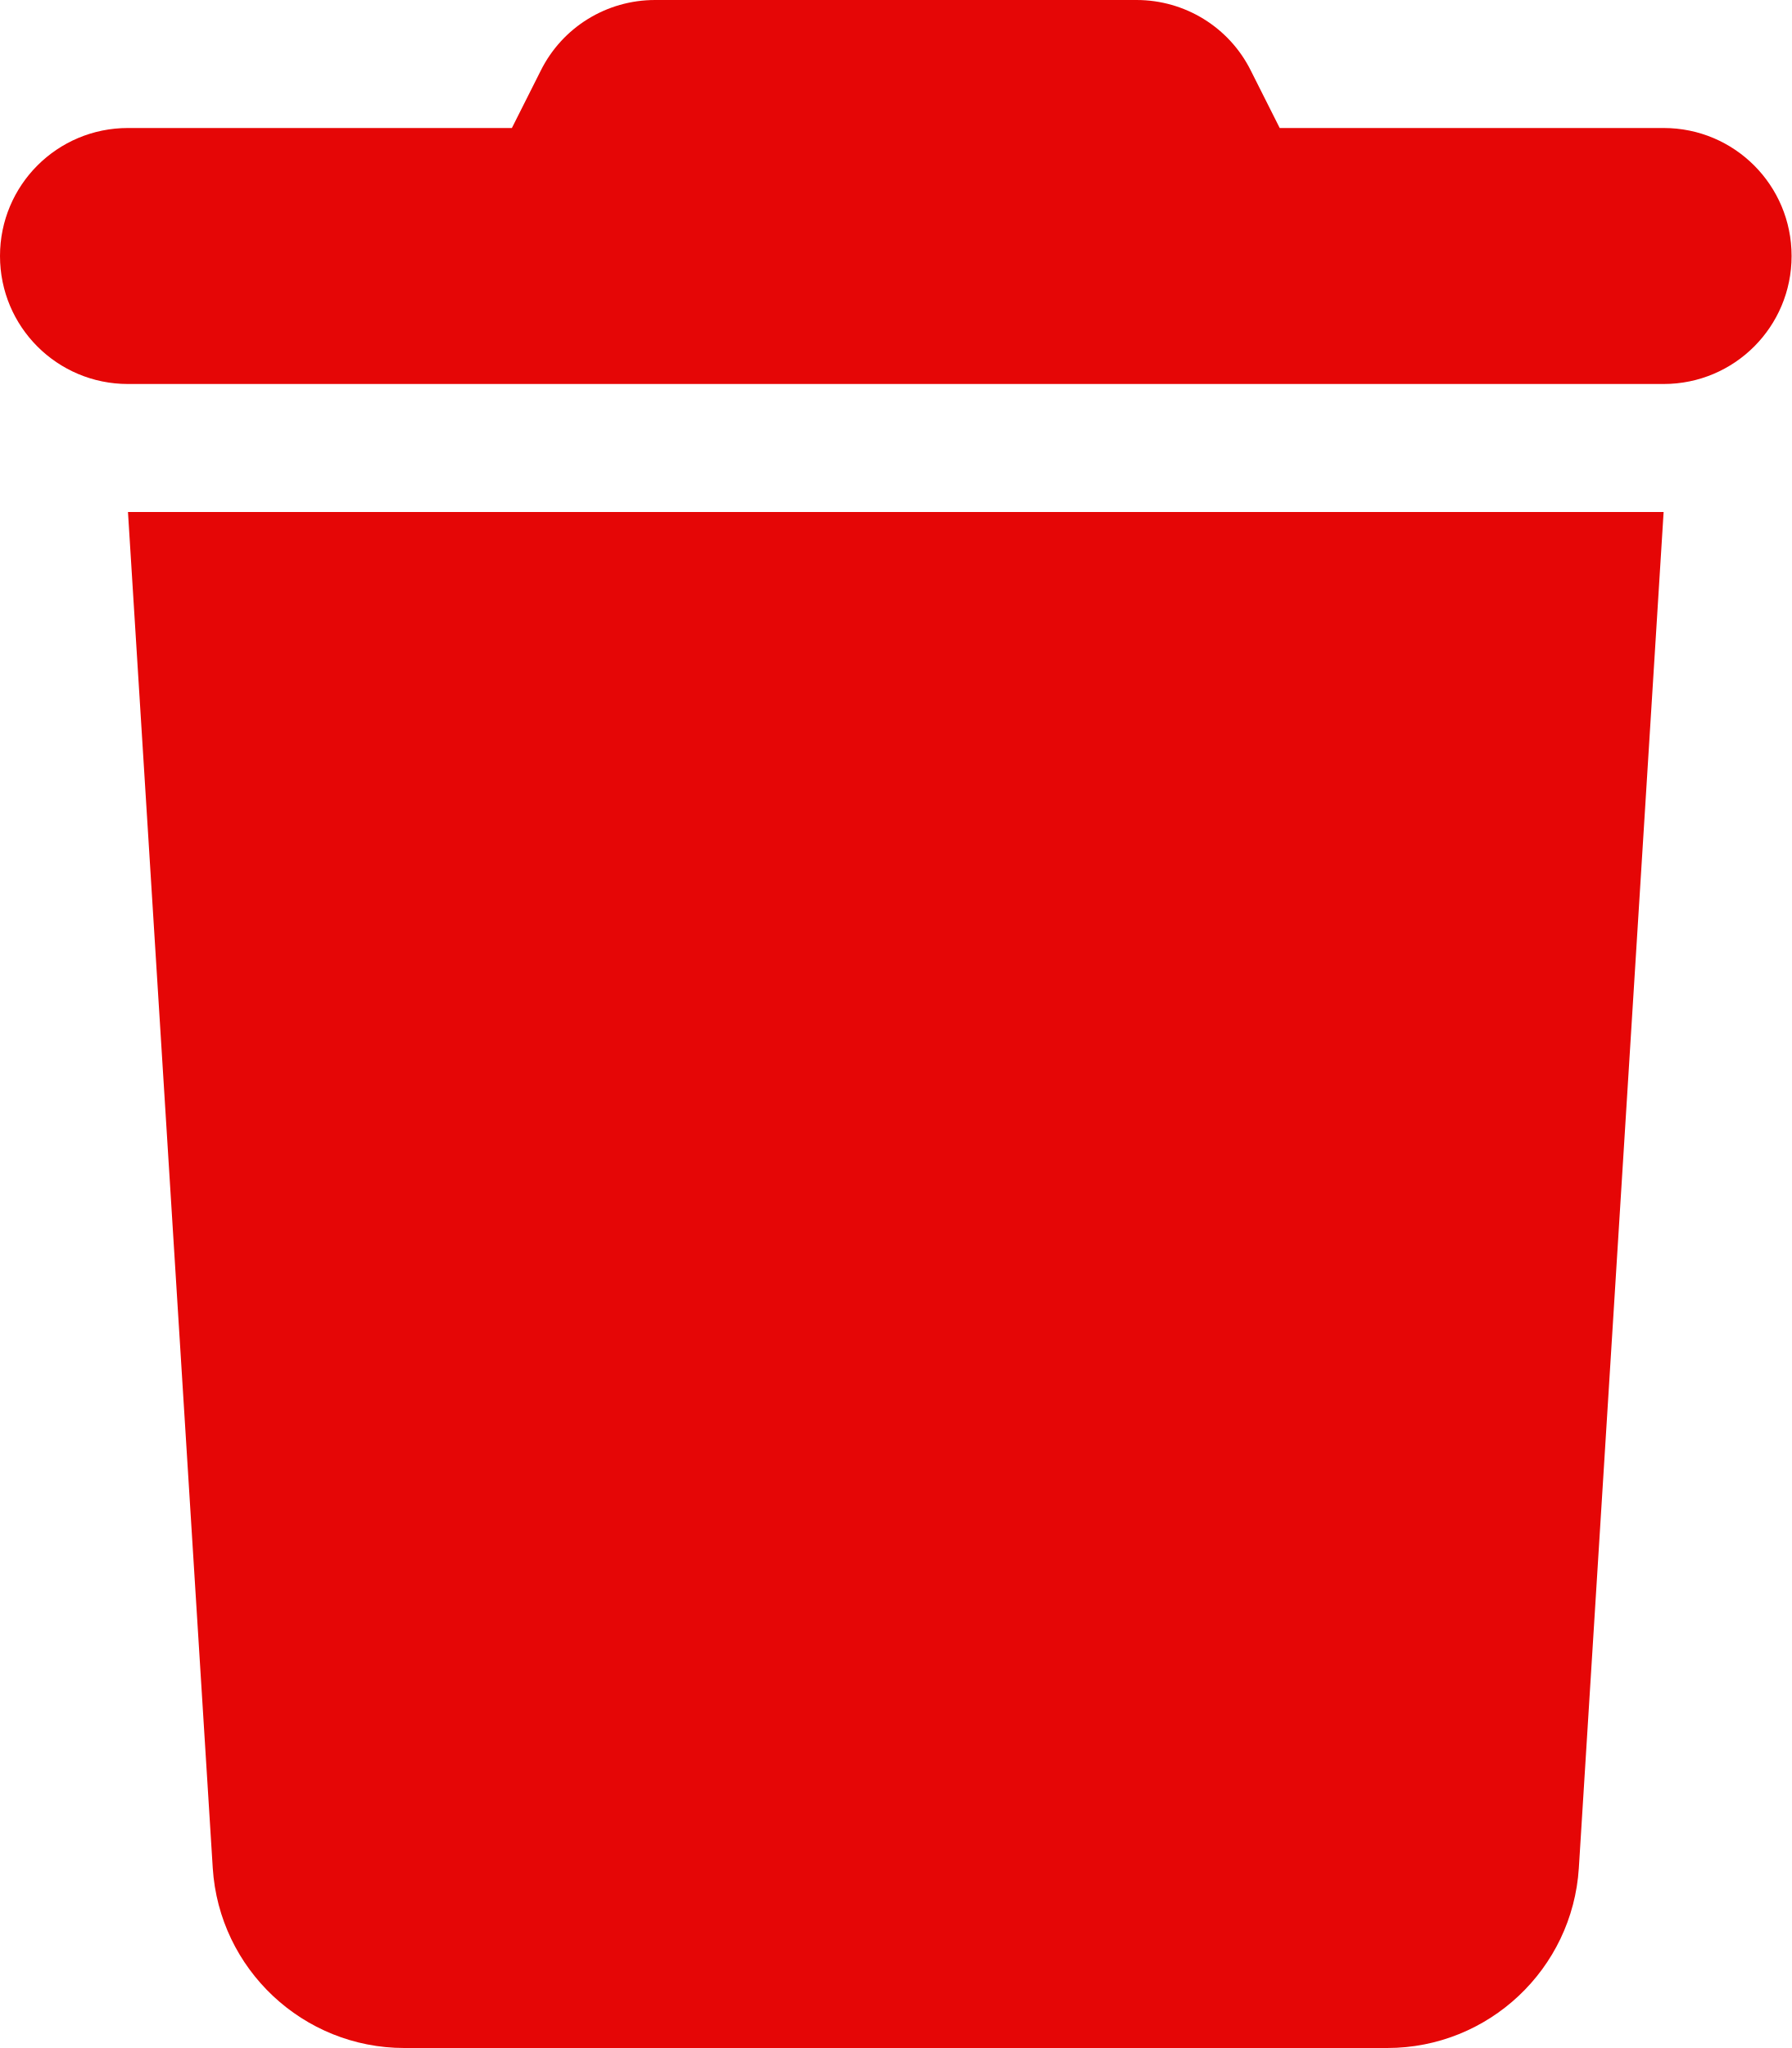
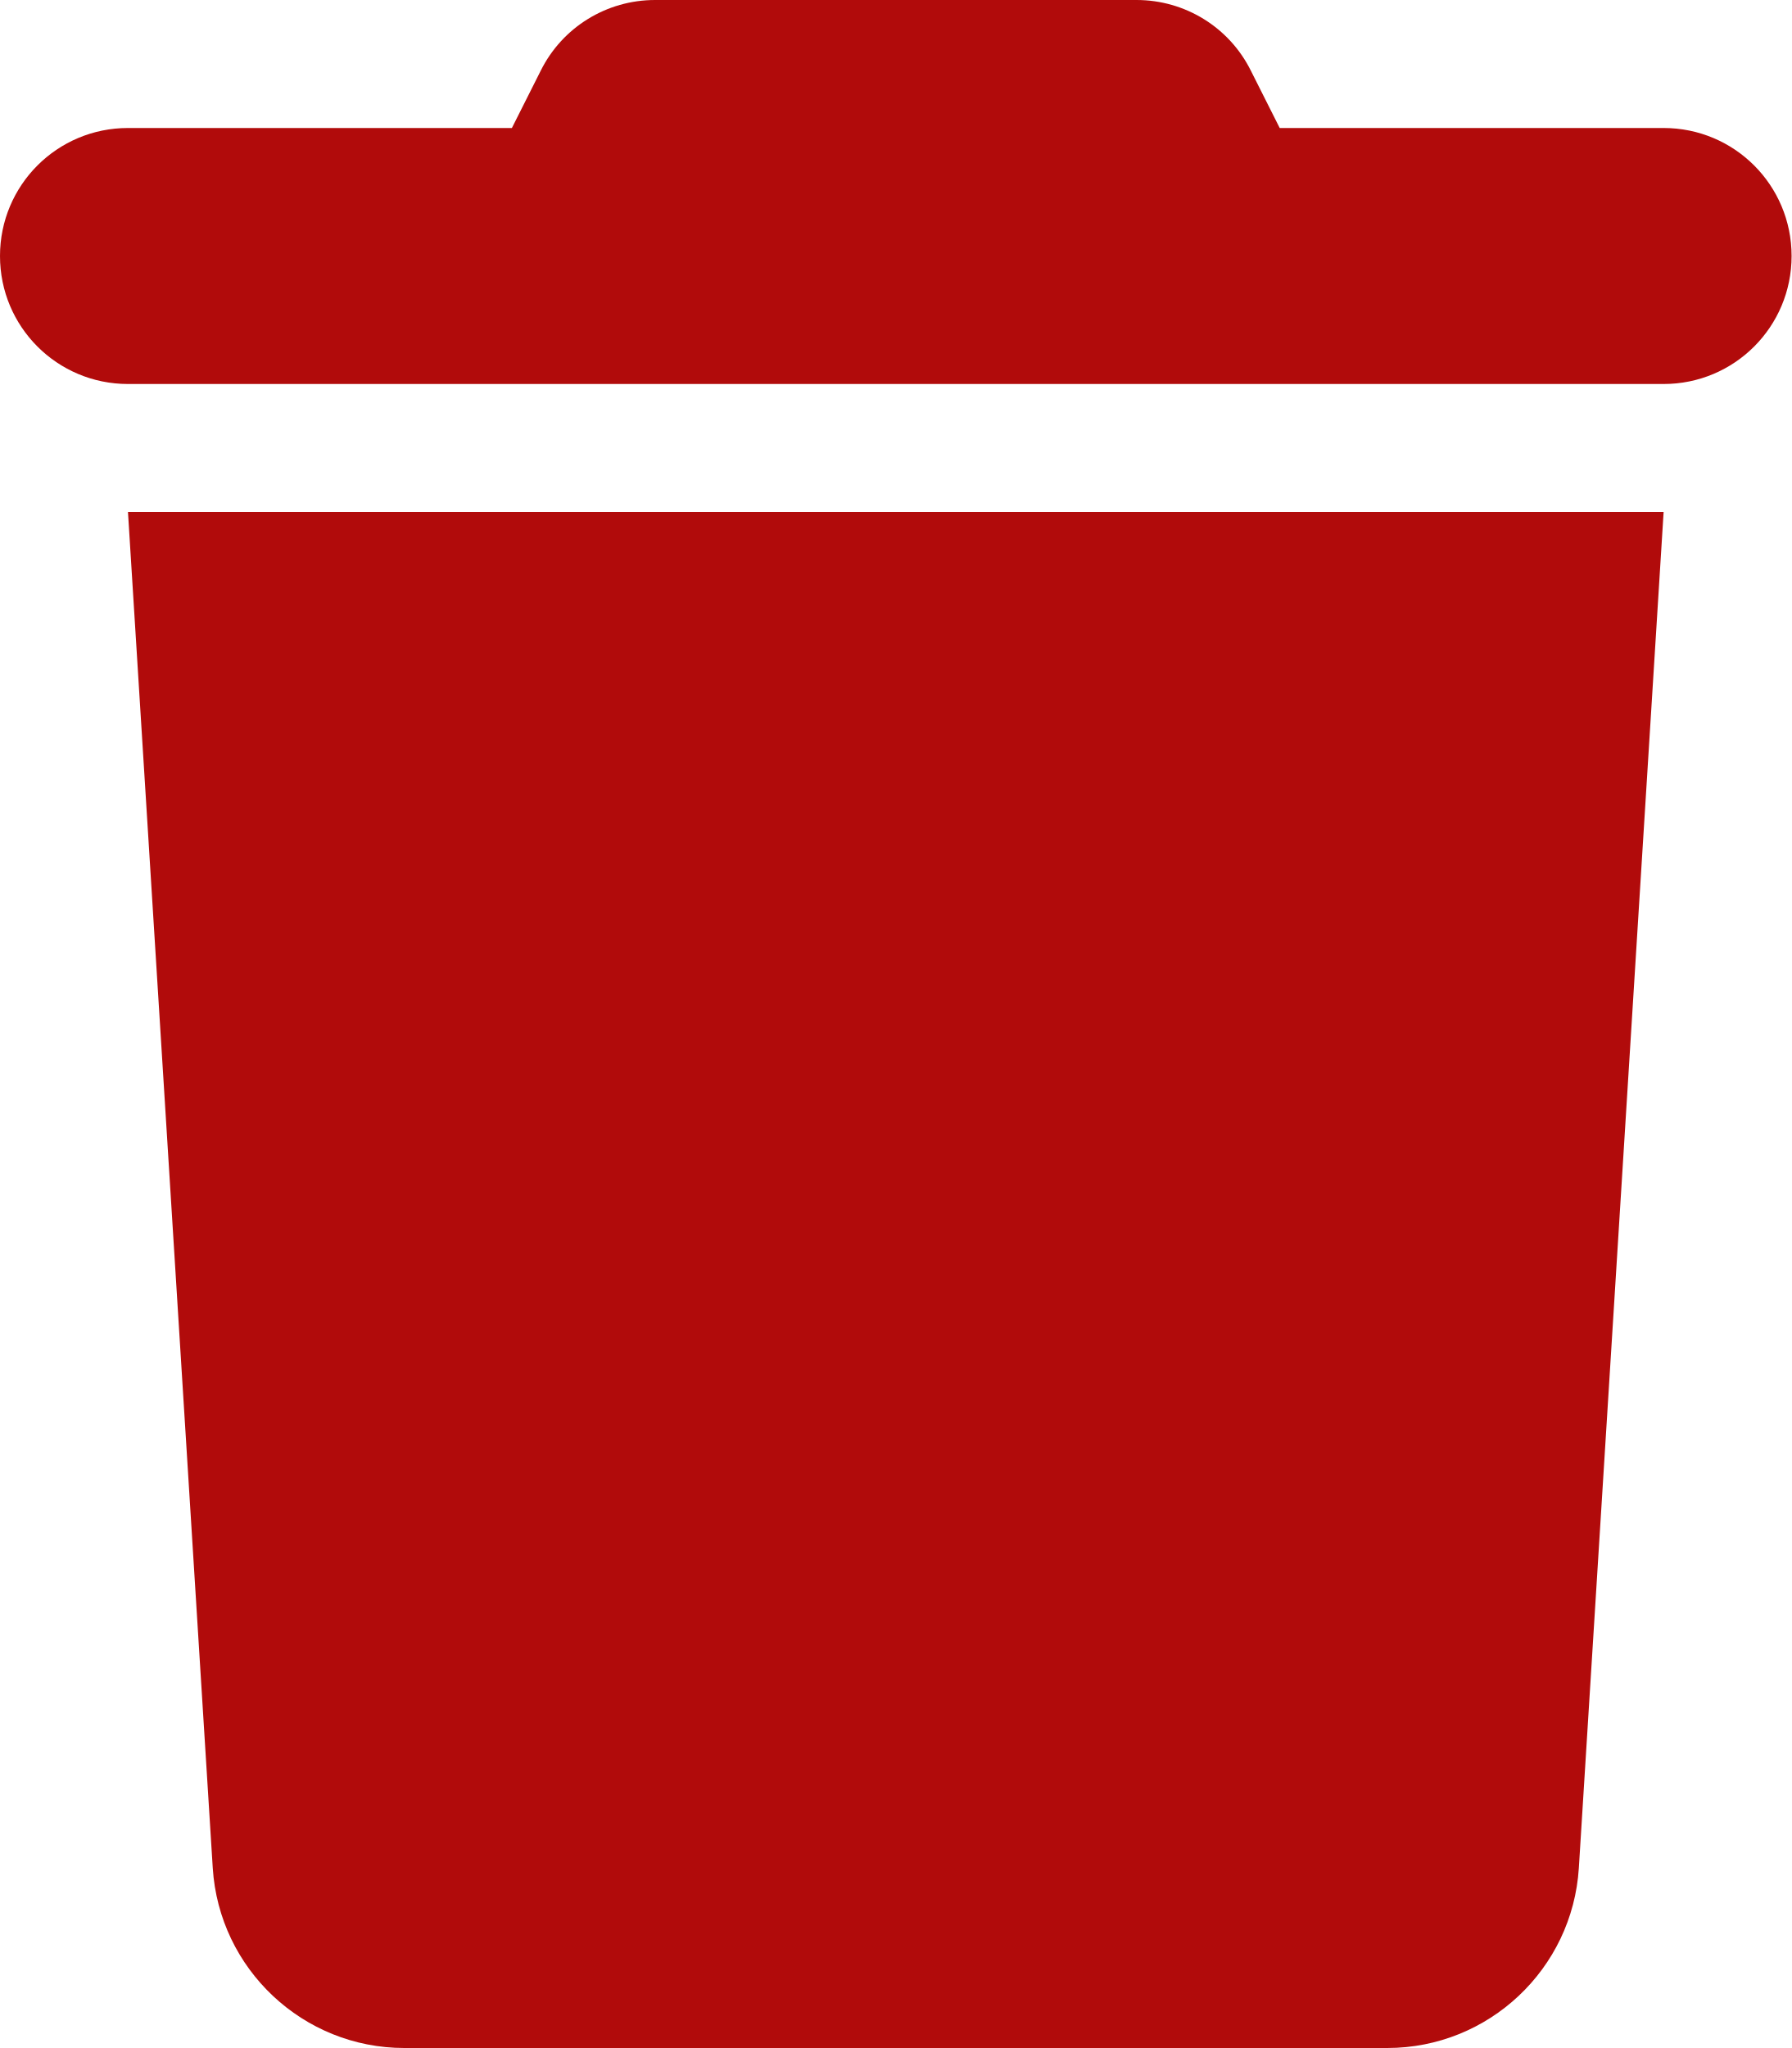
- <svg xmlns="http://www.w3.org/2000/svg" class="delete-icon" height="1em" viewBox="0 0 448 512">
-   <style>svg{fill:#e50606}</style>
+ <svg xmlns="http://www.w3.org/2000/svg" height="1em" viewBox="0 0 448 512">
+   <style>svg{fill:#b10b0b}</style>
  <path d="M135.2 17.7L128 32H32C14.3 32 0 46.3 0 64S14.3 96 32 96H416c17.7 0 32-14.3 32-32s-14.3-32-32-32H320l-7.2-14.3C307.4 6.8 296.3 0 284.2 0H163.8c-12.1 0-23.2 6.8-28.6 17.7zM416 128H32L53.2 467c1.6 25.3 22.6 45 47.9 45H346.9c25.3 0 46.3-19.7 47.9-45L416 128z" />
</svg>
